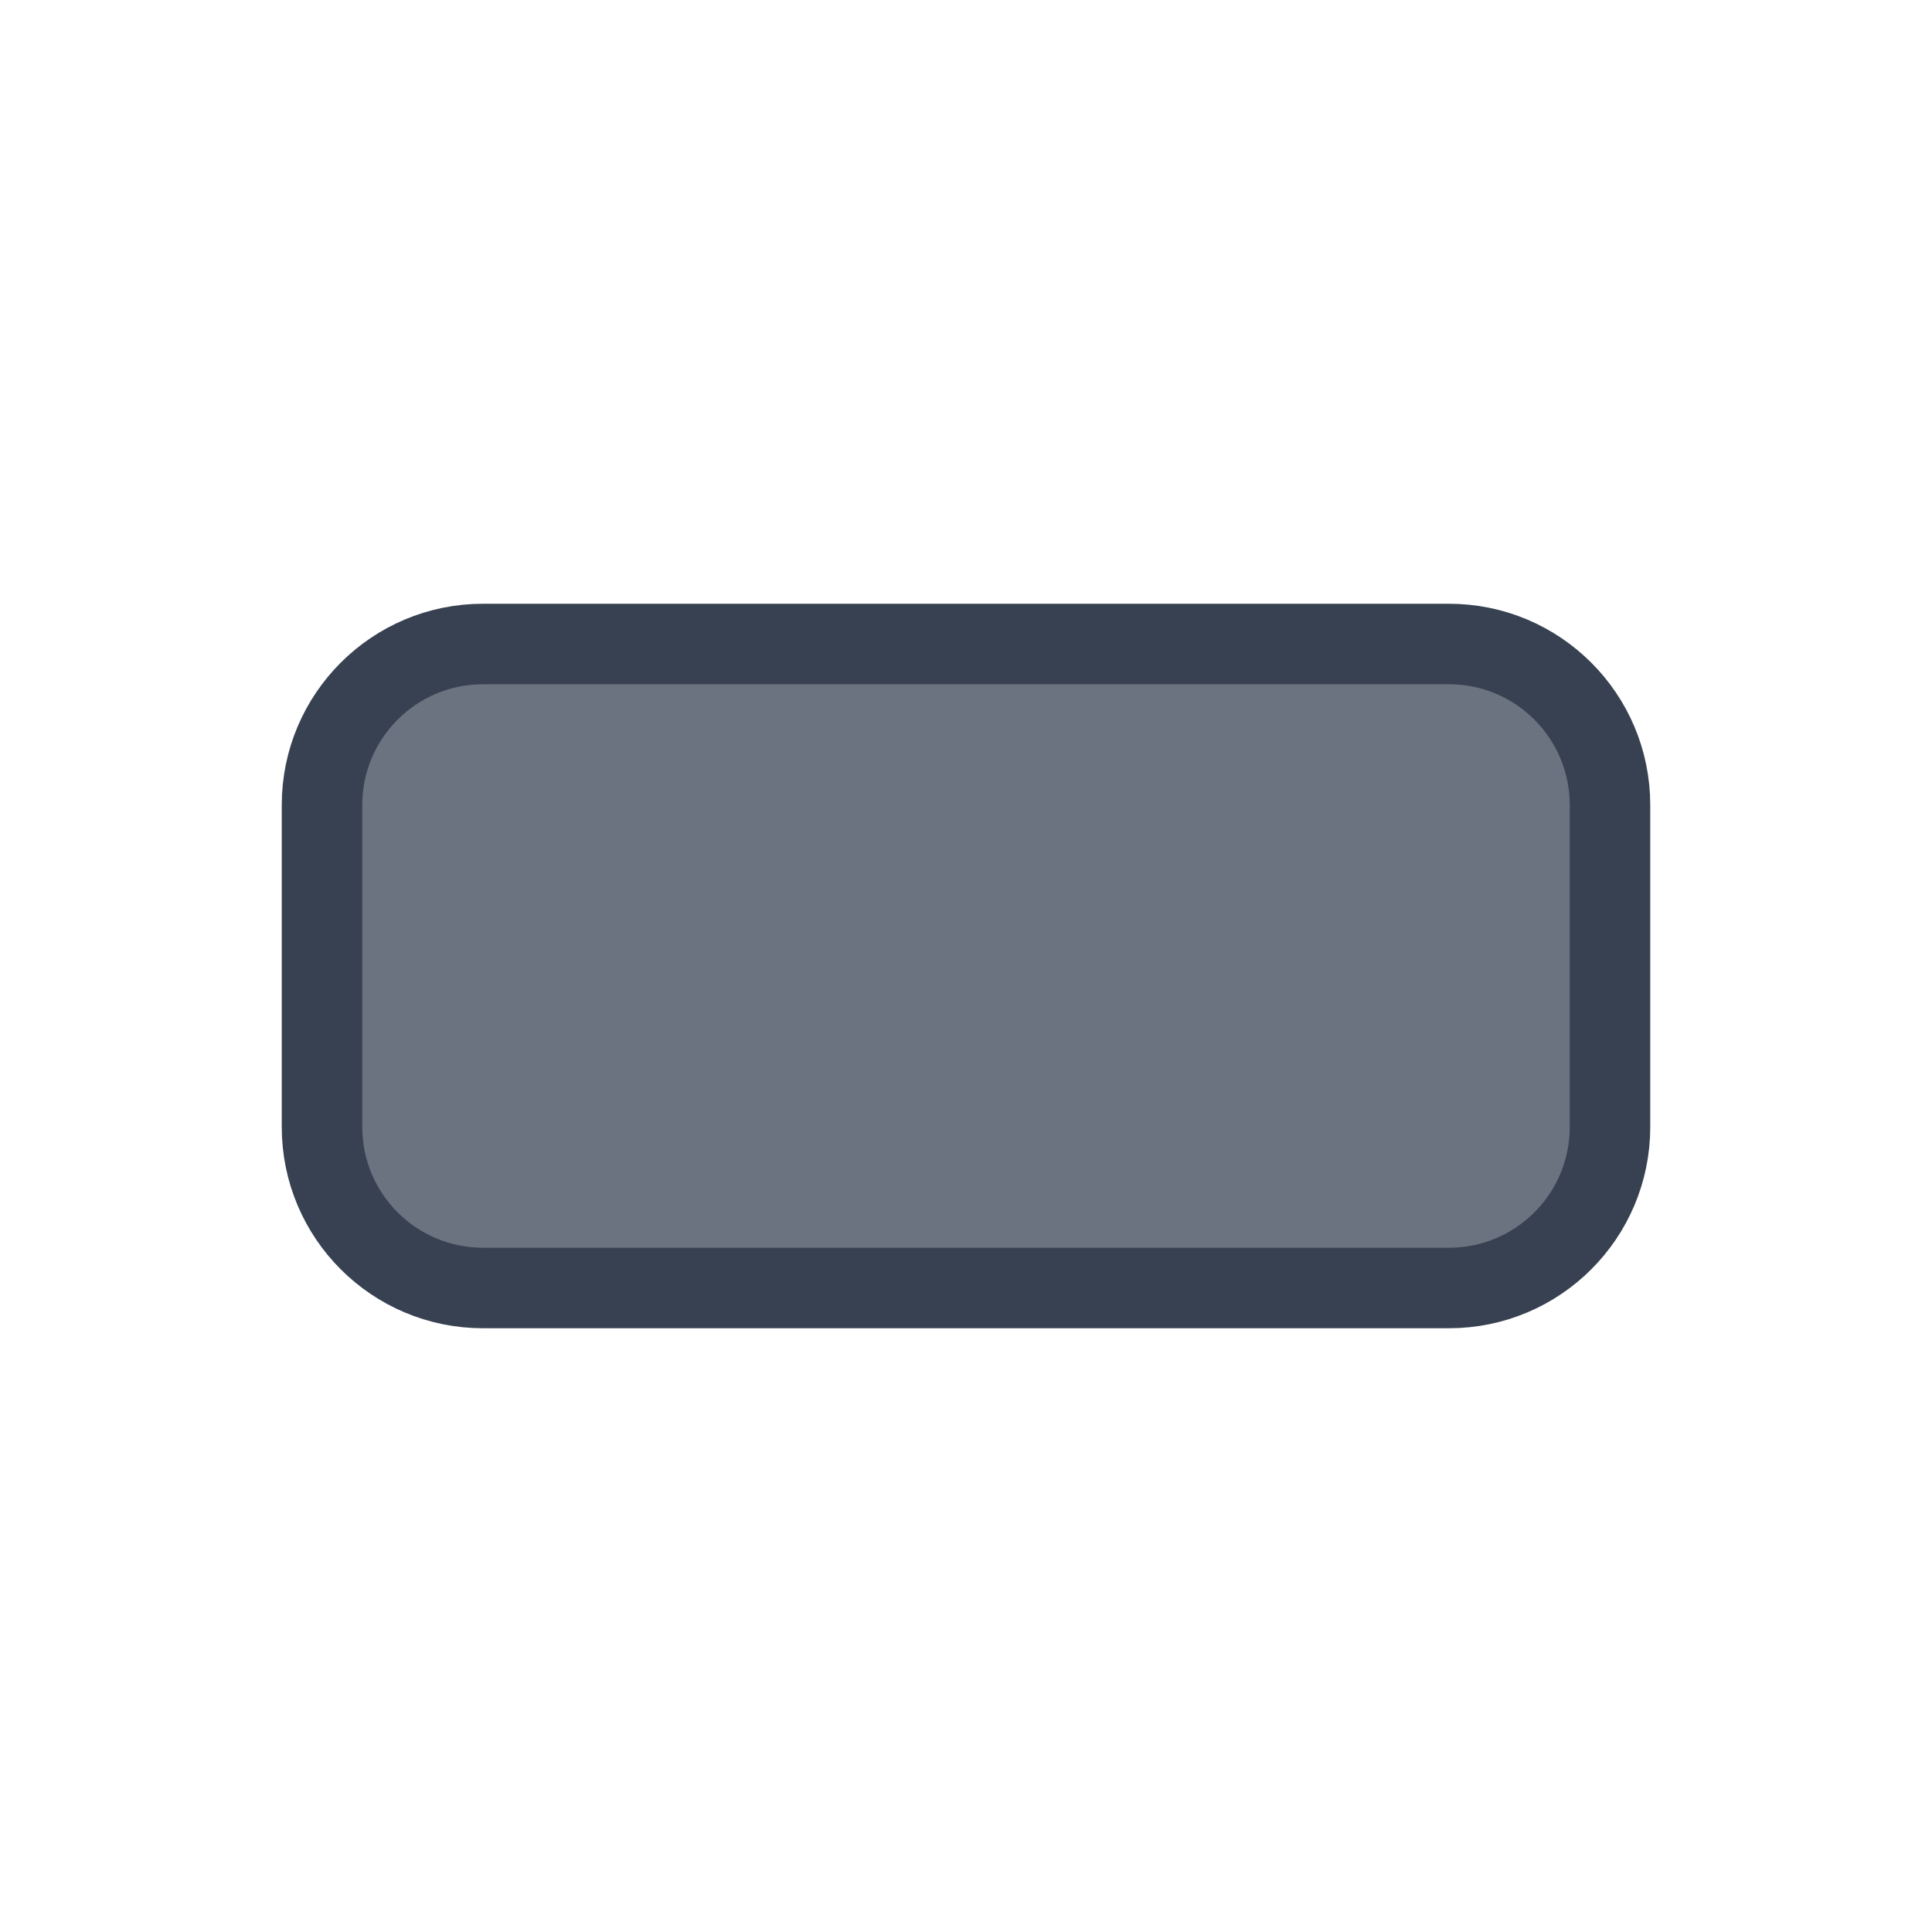
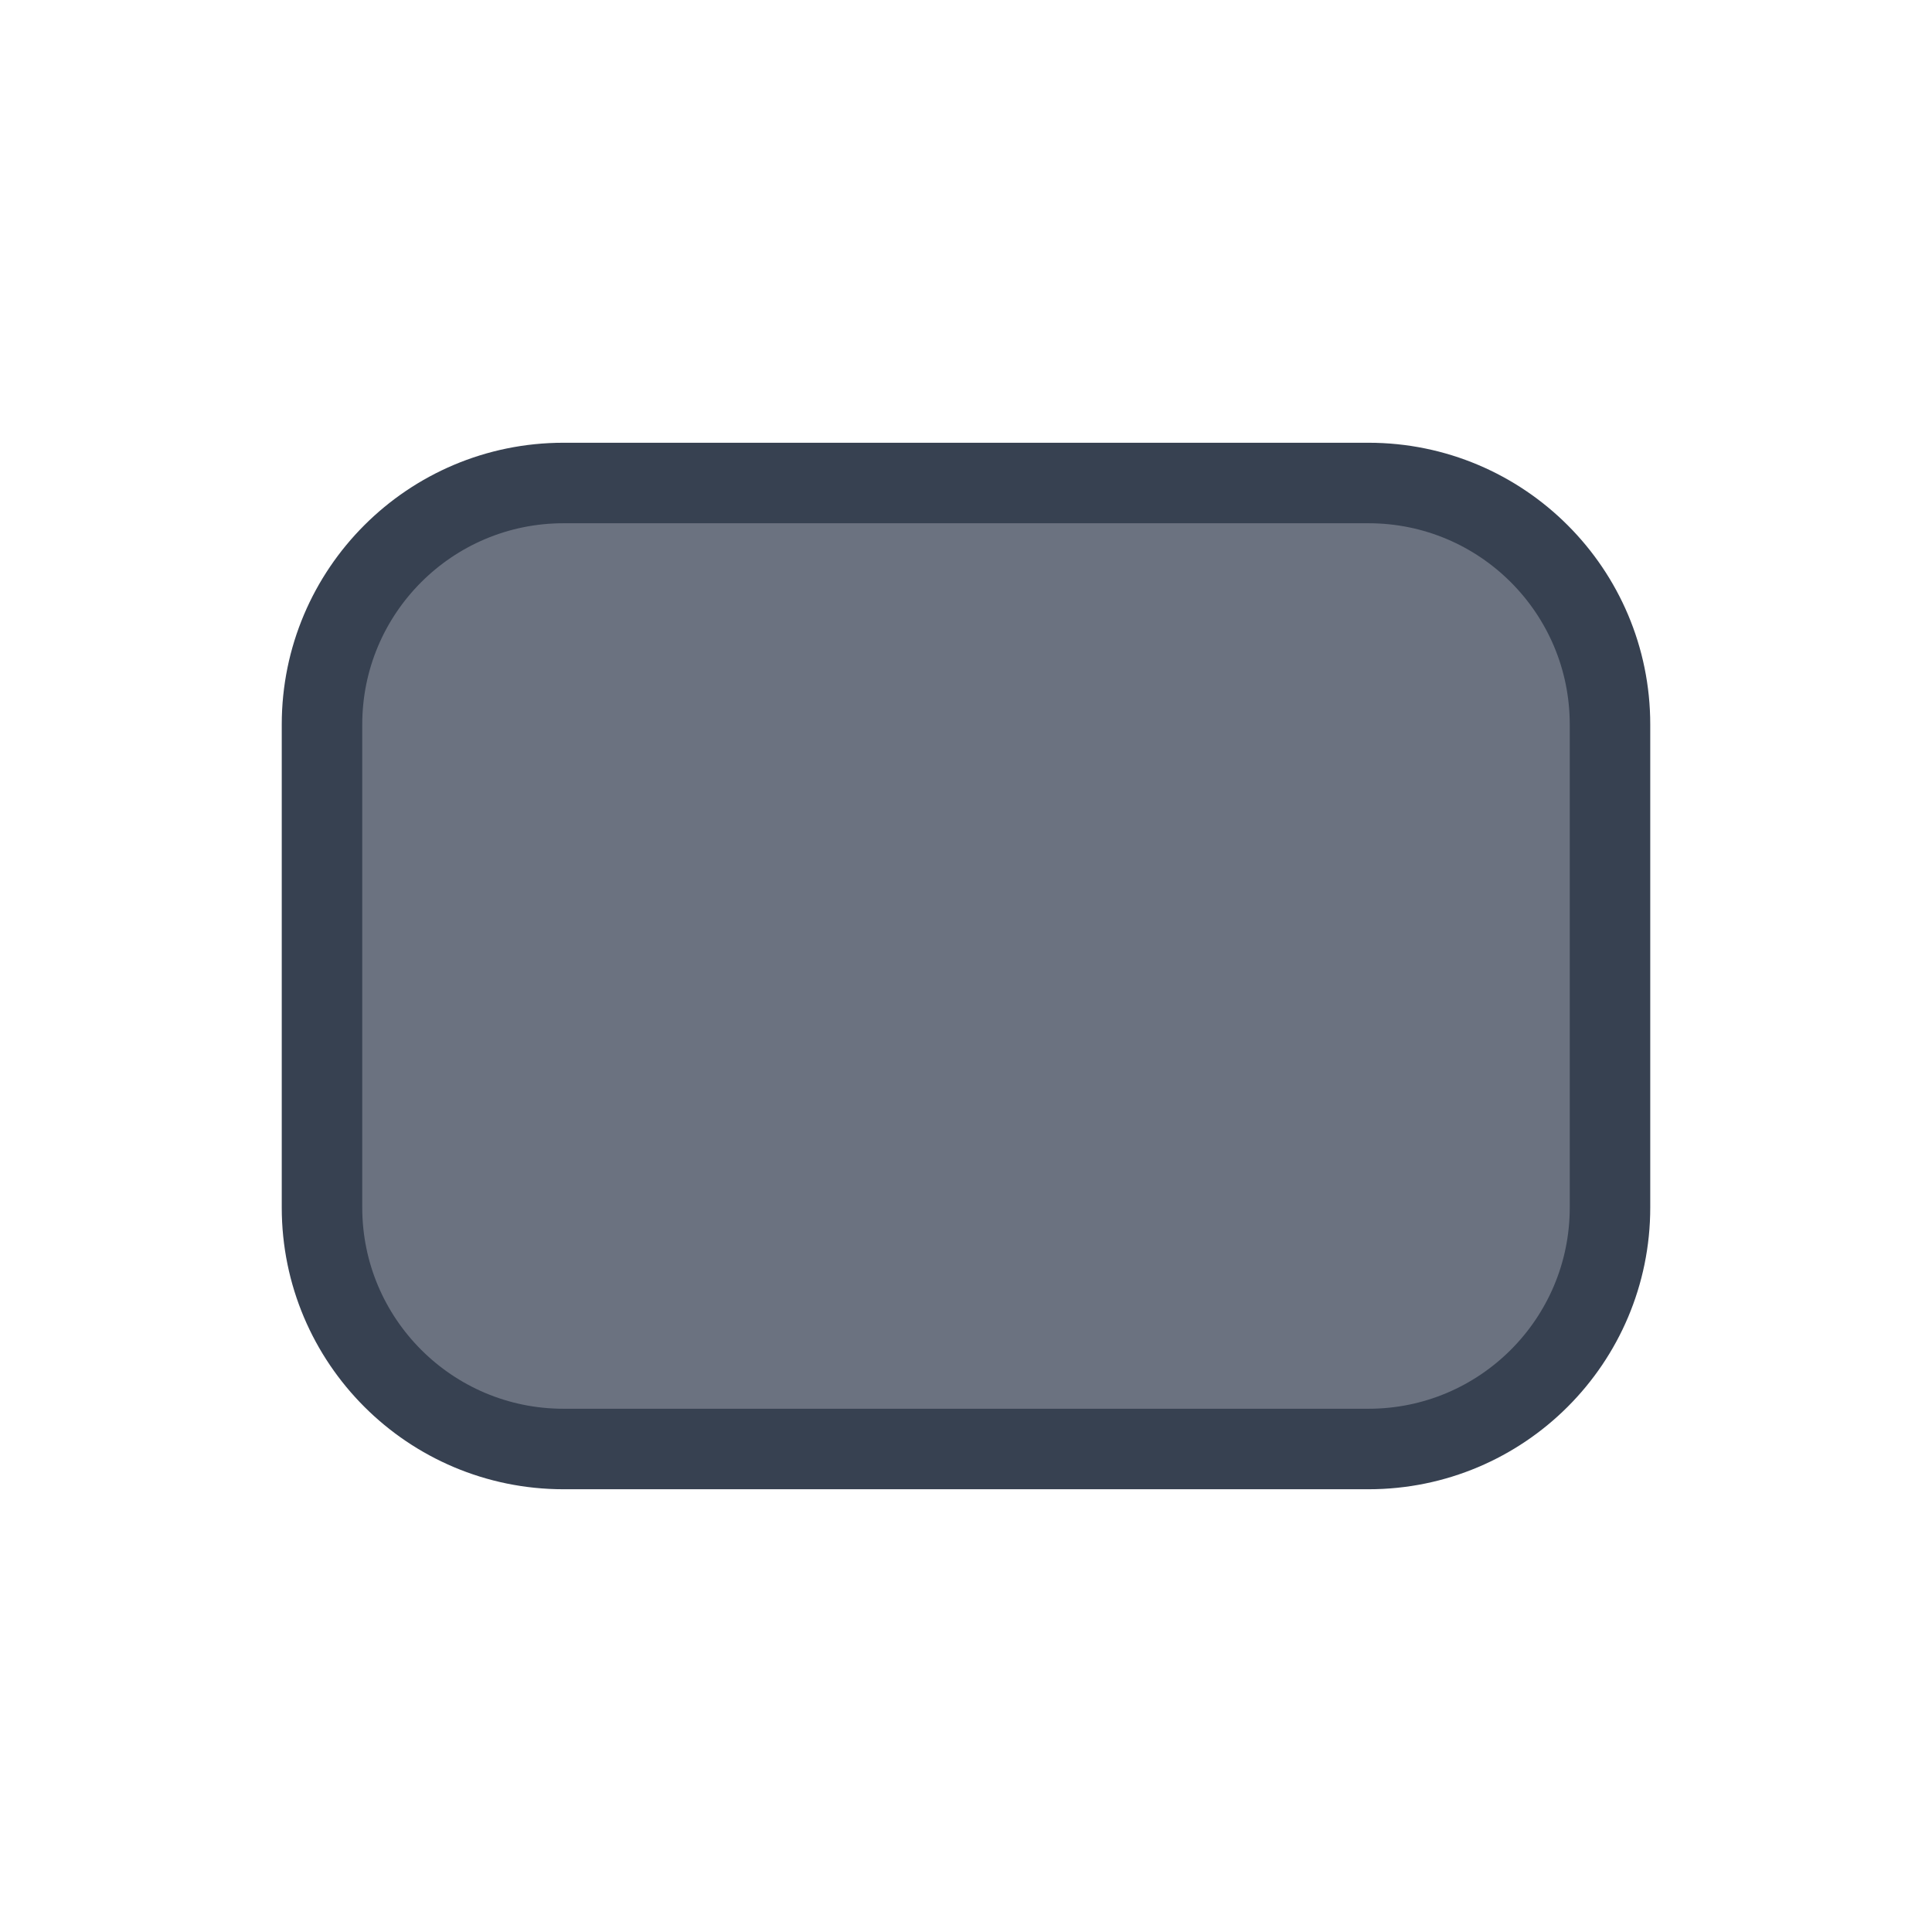
<svg xmlns="http://www.w3.org/2000/svg" width="24" height="24" viewBox="0 0 24 24" fill="none">
-   <rect x="4" y="8" width="16" height="8" rx="2" ry="2" fill="#6b7280" stroke="#374151" stroke-width="1" />
+   <rect x="4" y="6" width="16" height="12" rx="3" ry="3" fill="#6b7280" stroke="#374151" stroke-width="1" />
</svg>
